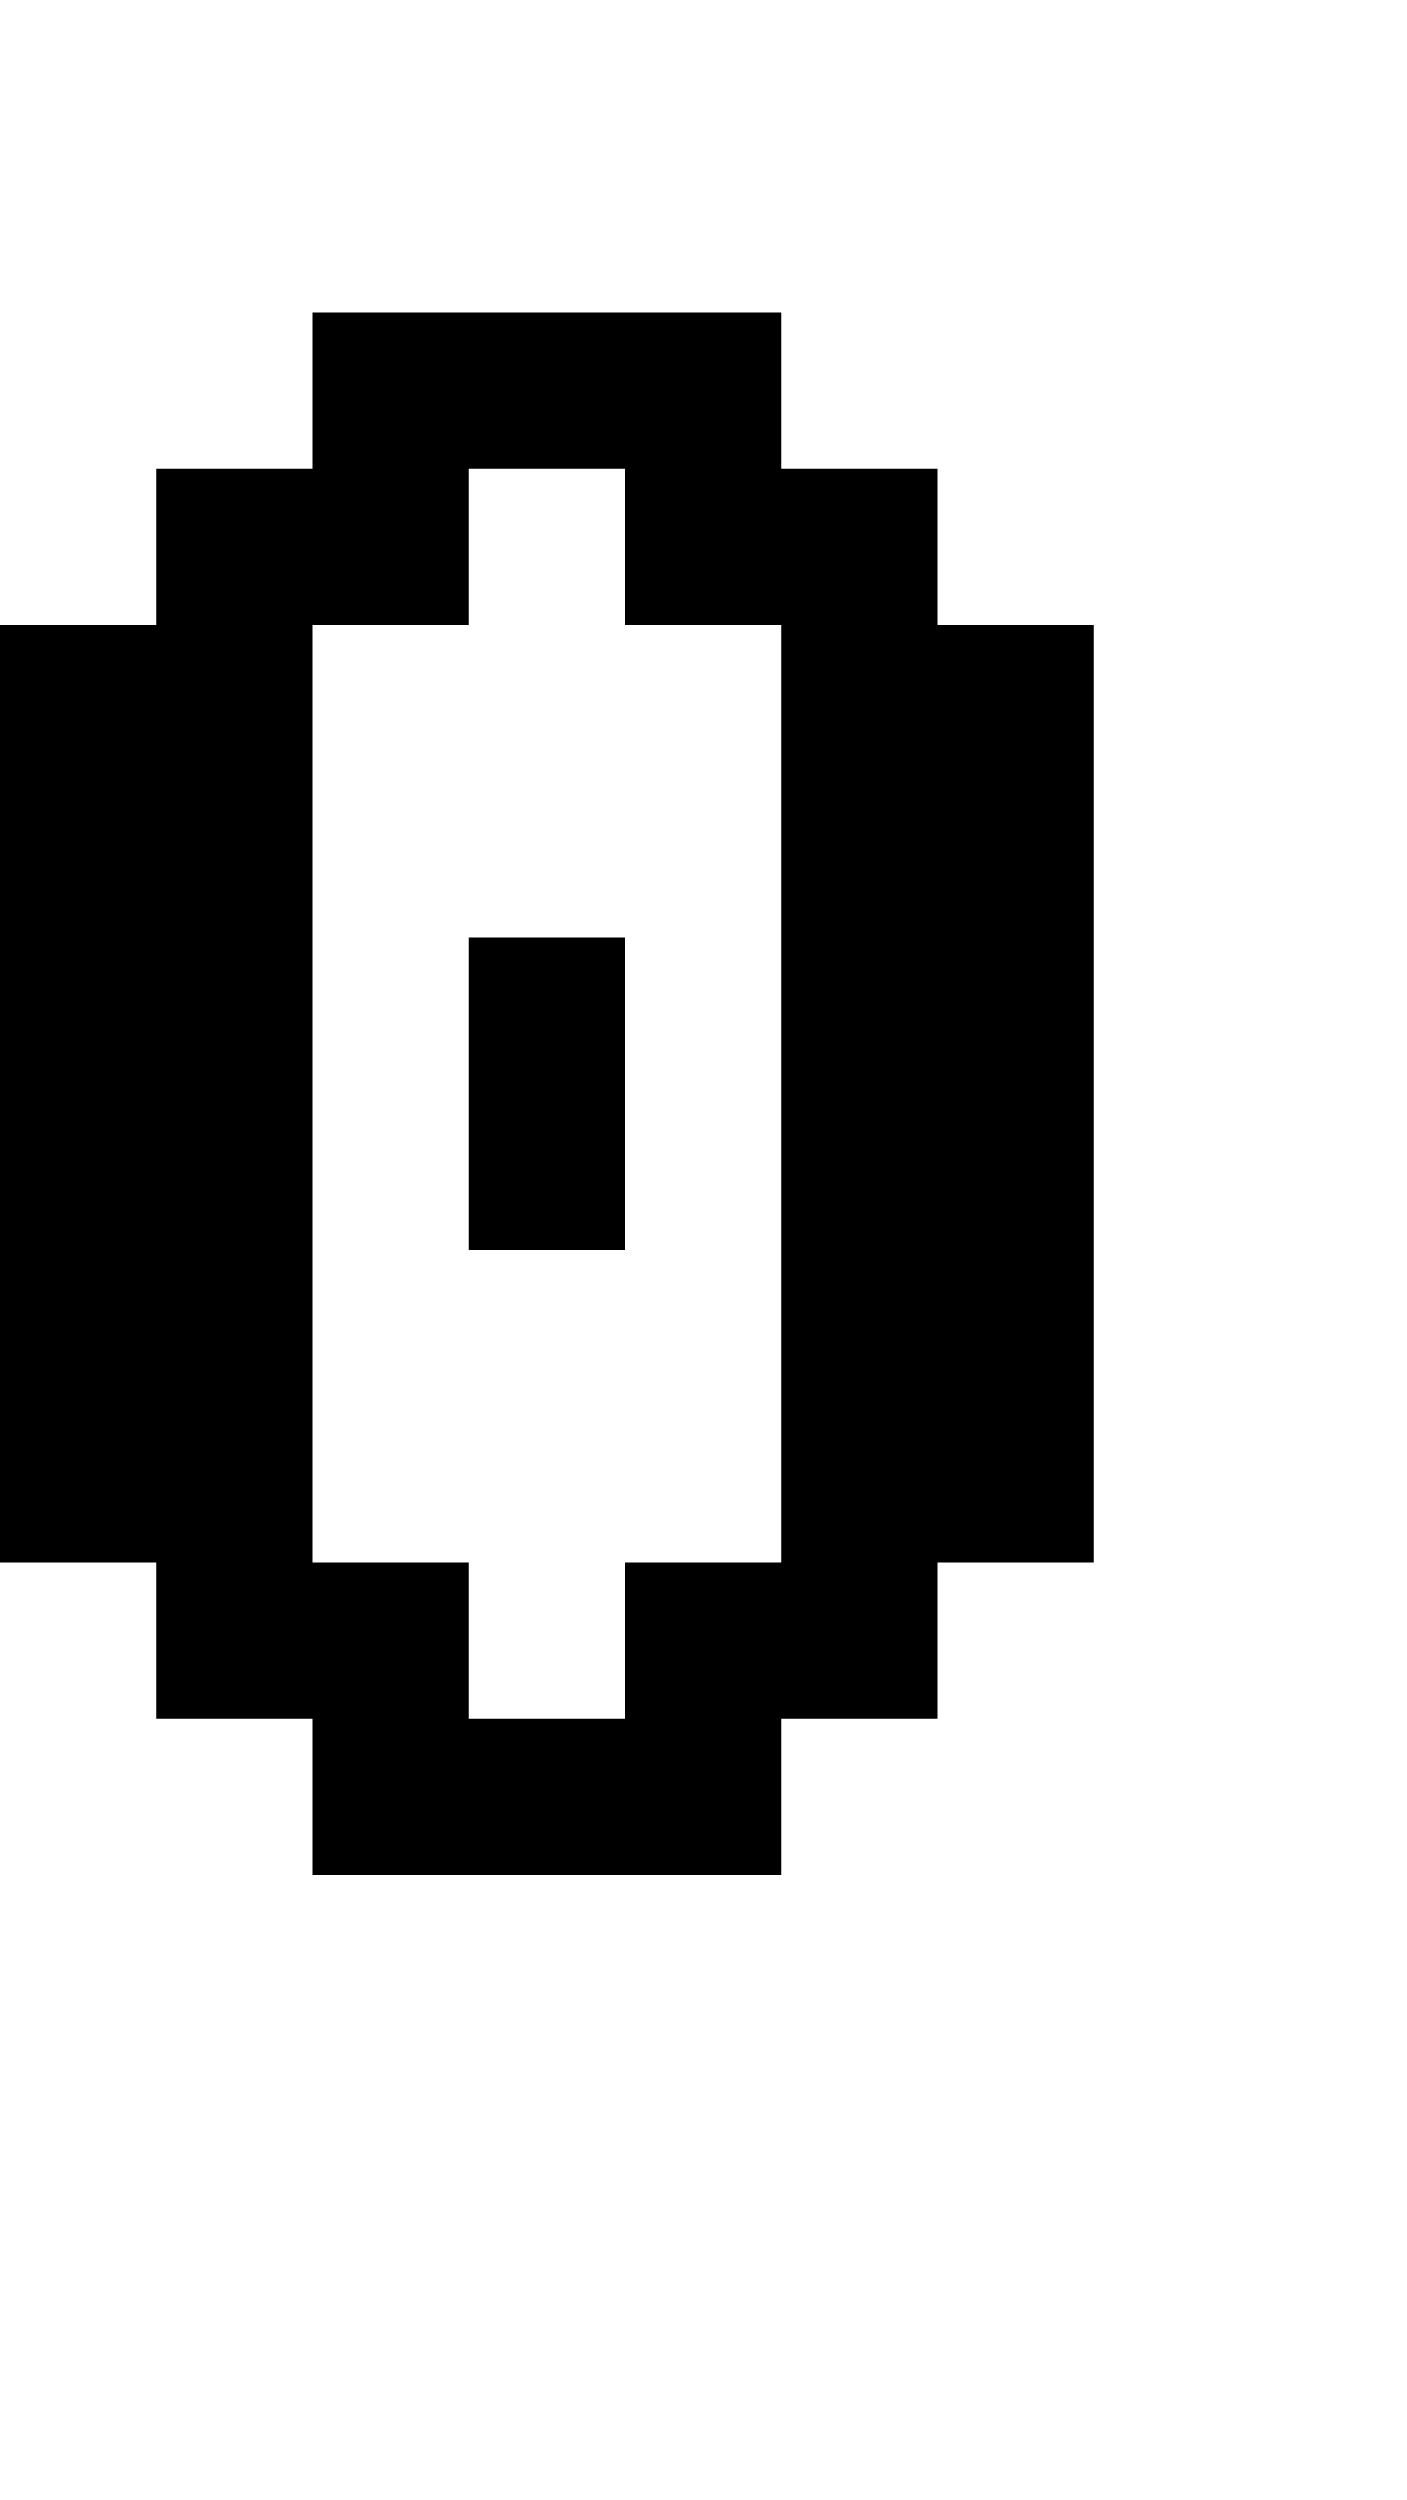
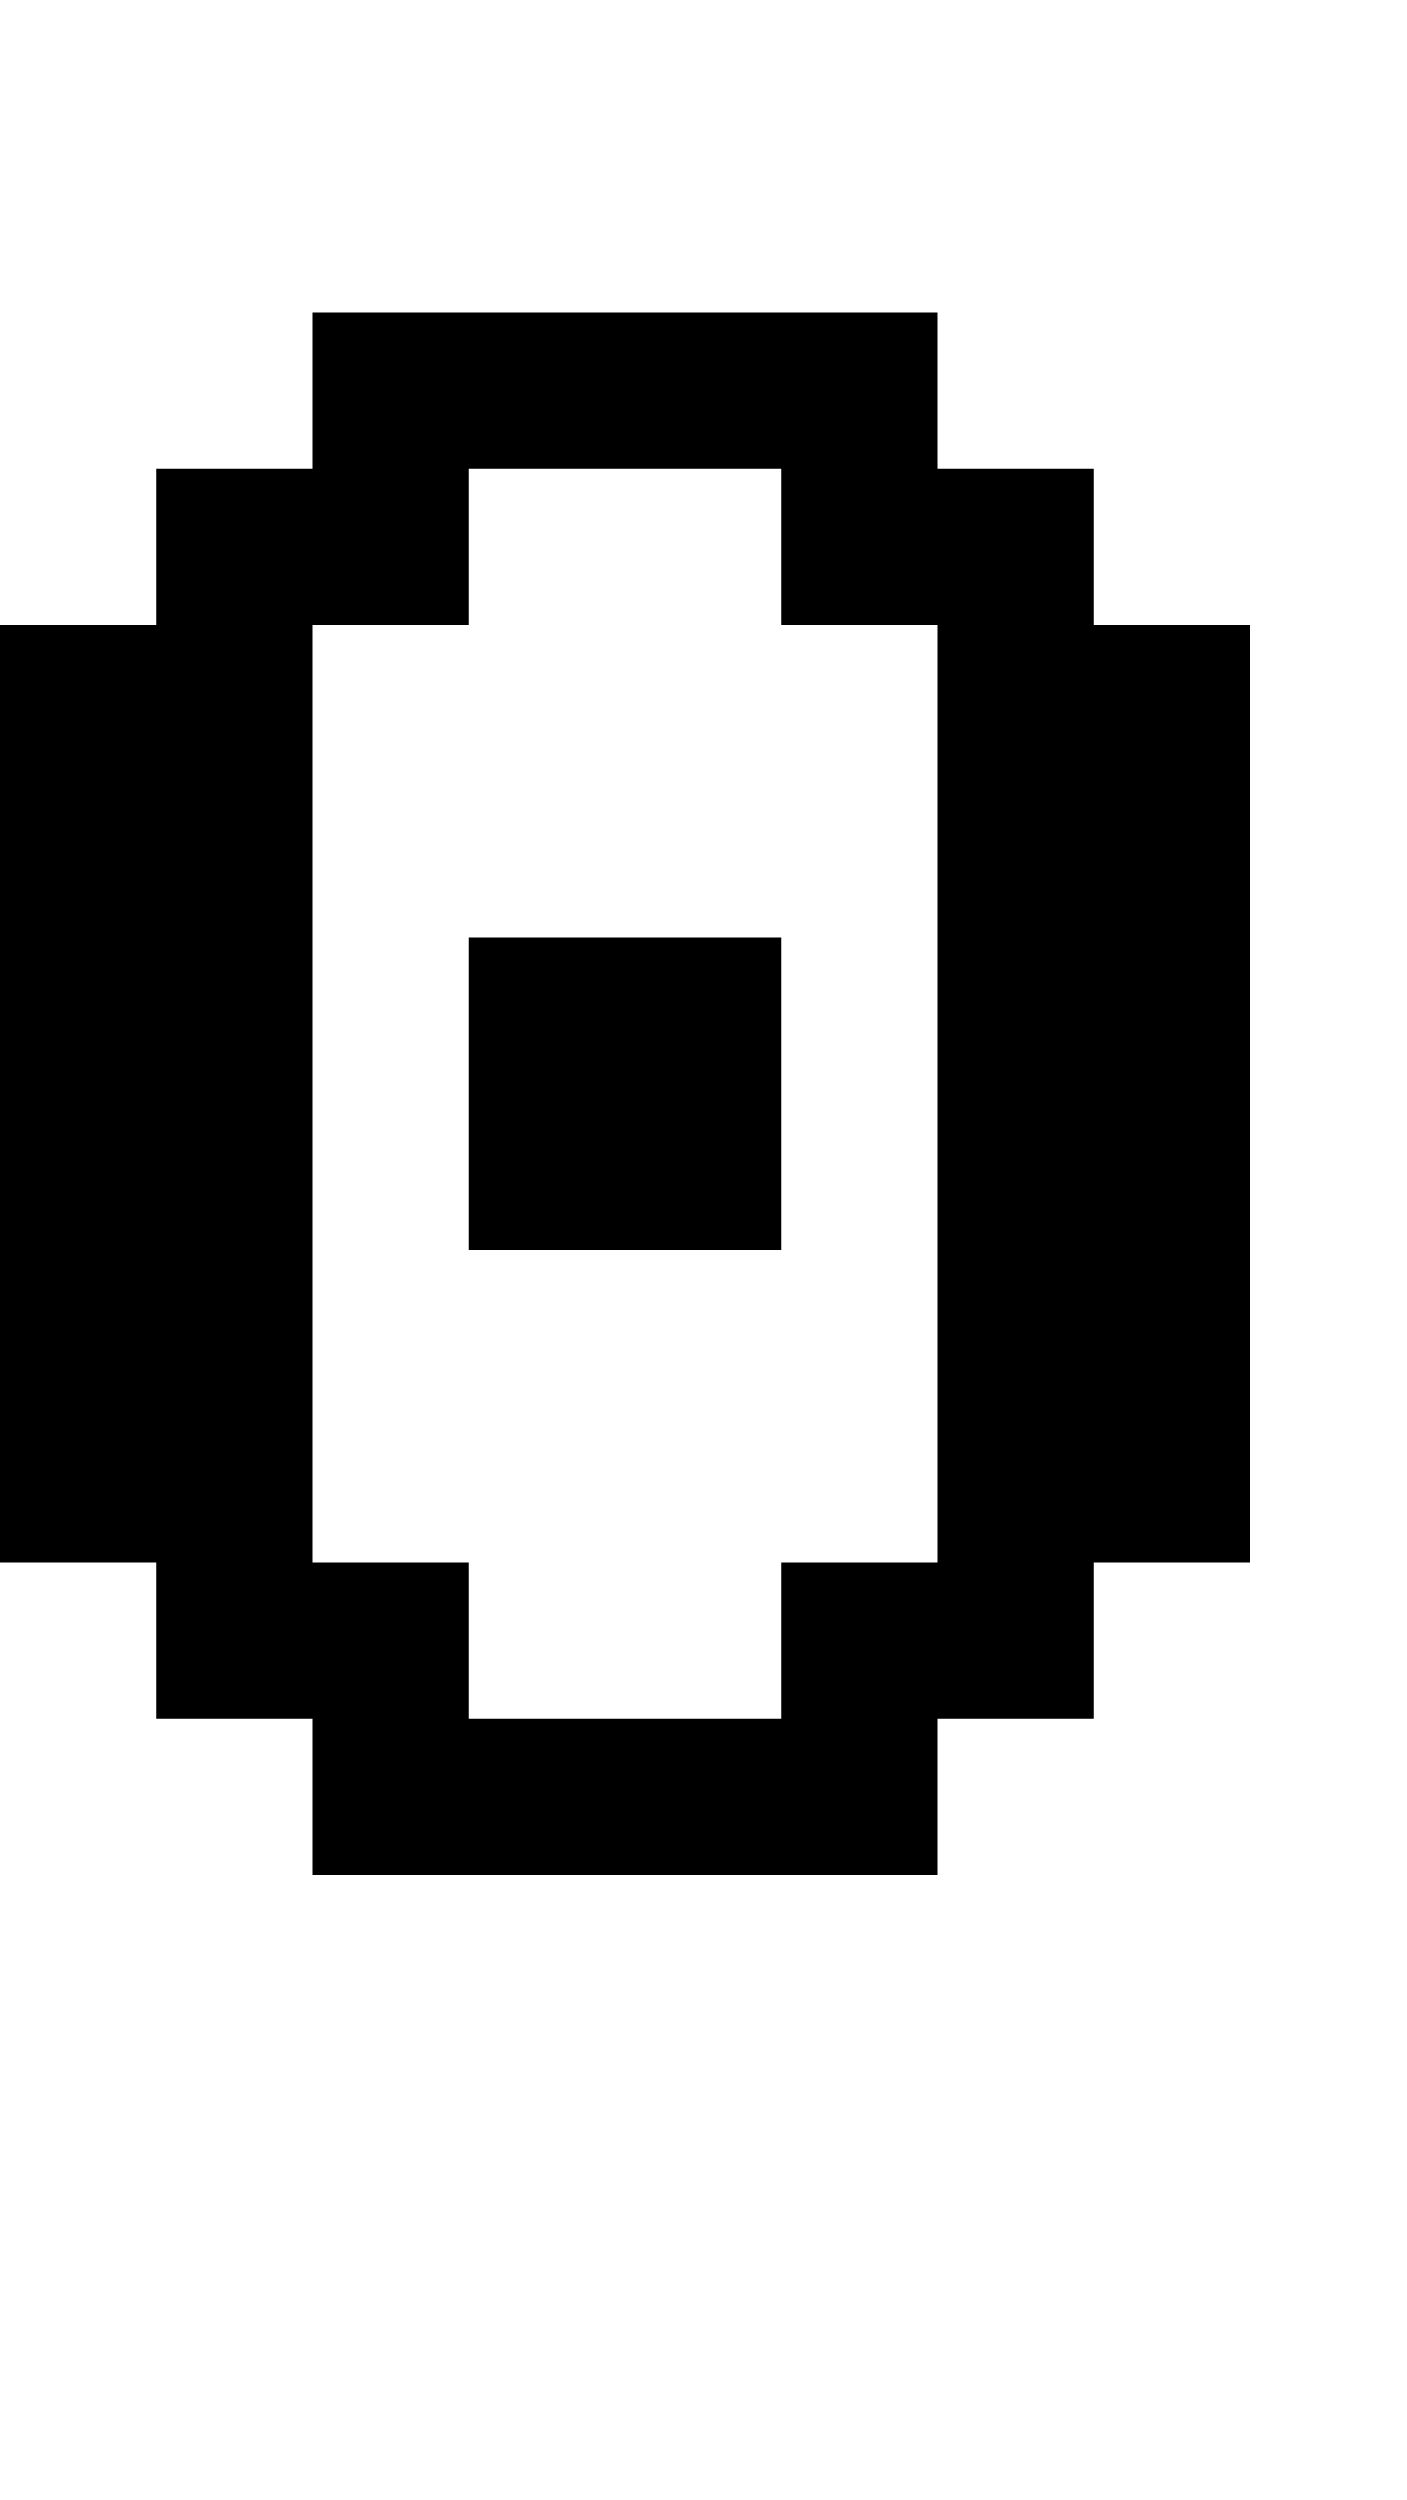
<svg xmlns="http://www.w3.org/2000/svg" baseProfile="full" height="16px" version="1.1" viewBox="0 0 9 16" width="9px">
  <defs />
  <g id="x000000_r0_g0_b0_a1.0">
-     <path d="M 2,12 2,11 1,11 1,10 0,10 0,4 1,4 1,3 2,3 2,2 5,2 5,3 6,3 6,4 7,4 7,8 7,10 6,10 6,11 5,11 5,12 z M 2,10 3,10 3,11 4,11 4,10 5,10 5,4 4,4 4,3 3,3 3,4 2,4 2,6 z" fill="#000000" fill-opacity="1.0" id="x000000_r0_g0_b0_a1.0_shape1" />
-     <path d="M 4,8 3,8 3,7 3,6 4,6 4,7 z" fill="#000000" fill-opacity="1.0" id="x000000_r0_g0_b0_a1.0_shape2" />
+     <path d="M 8,7 8,10 7,10 7,11 6,11 6,12 4,12 2,12 2,11 1,11 1,10 0,10 0,8 0,4 1,4 1,3 2,3 2,2 6,2 6,3 7,3 7,4 8,4 z M 2,10 3,10 3,11 5,11 5,10 6,10 6,4 5,4 5,3 3,3 3,4 2,4 2,6 z" fill="#000000" fill-opacity="1.0" id="x000000_r0_g0_b0_a1.0_shape1" />
+     <path d="M 5,8 3,8 3,6 5,6 z" fill="#000000" fill-opacity="1.0" id="x000000_r0_g0_b0_a1.0_shape2" />
  </g>
</svg>
